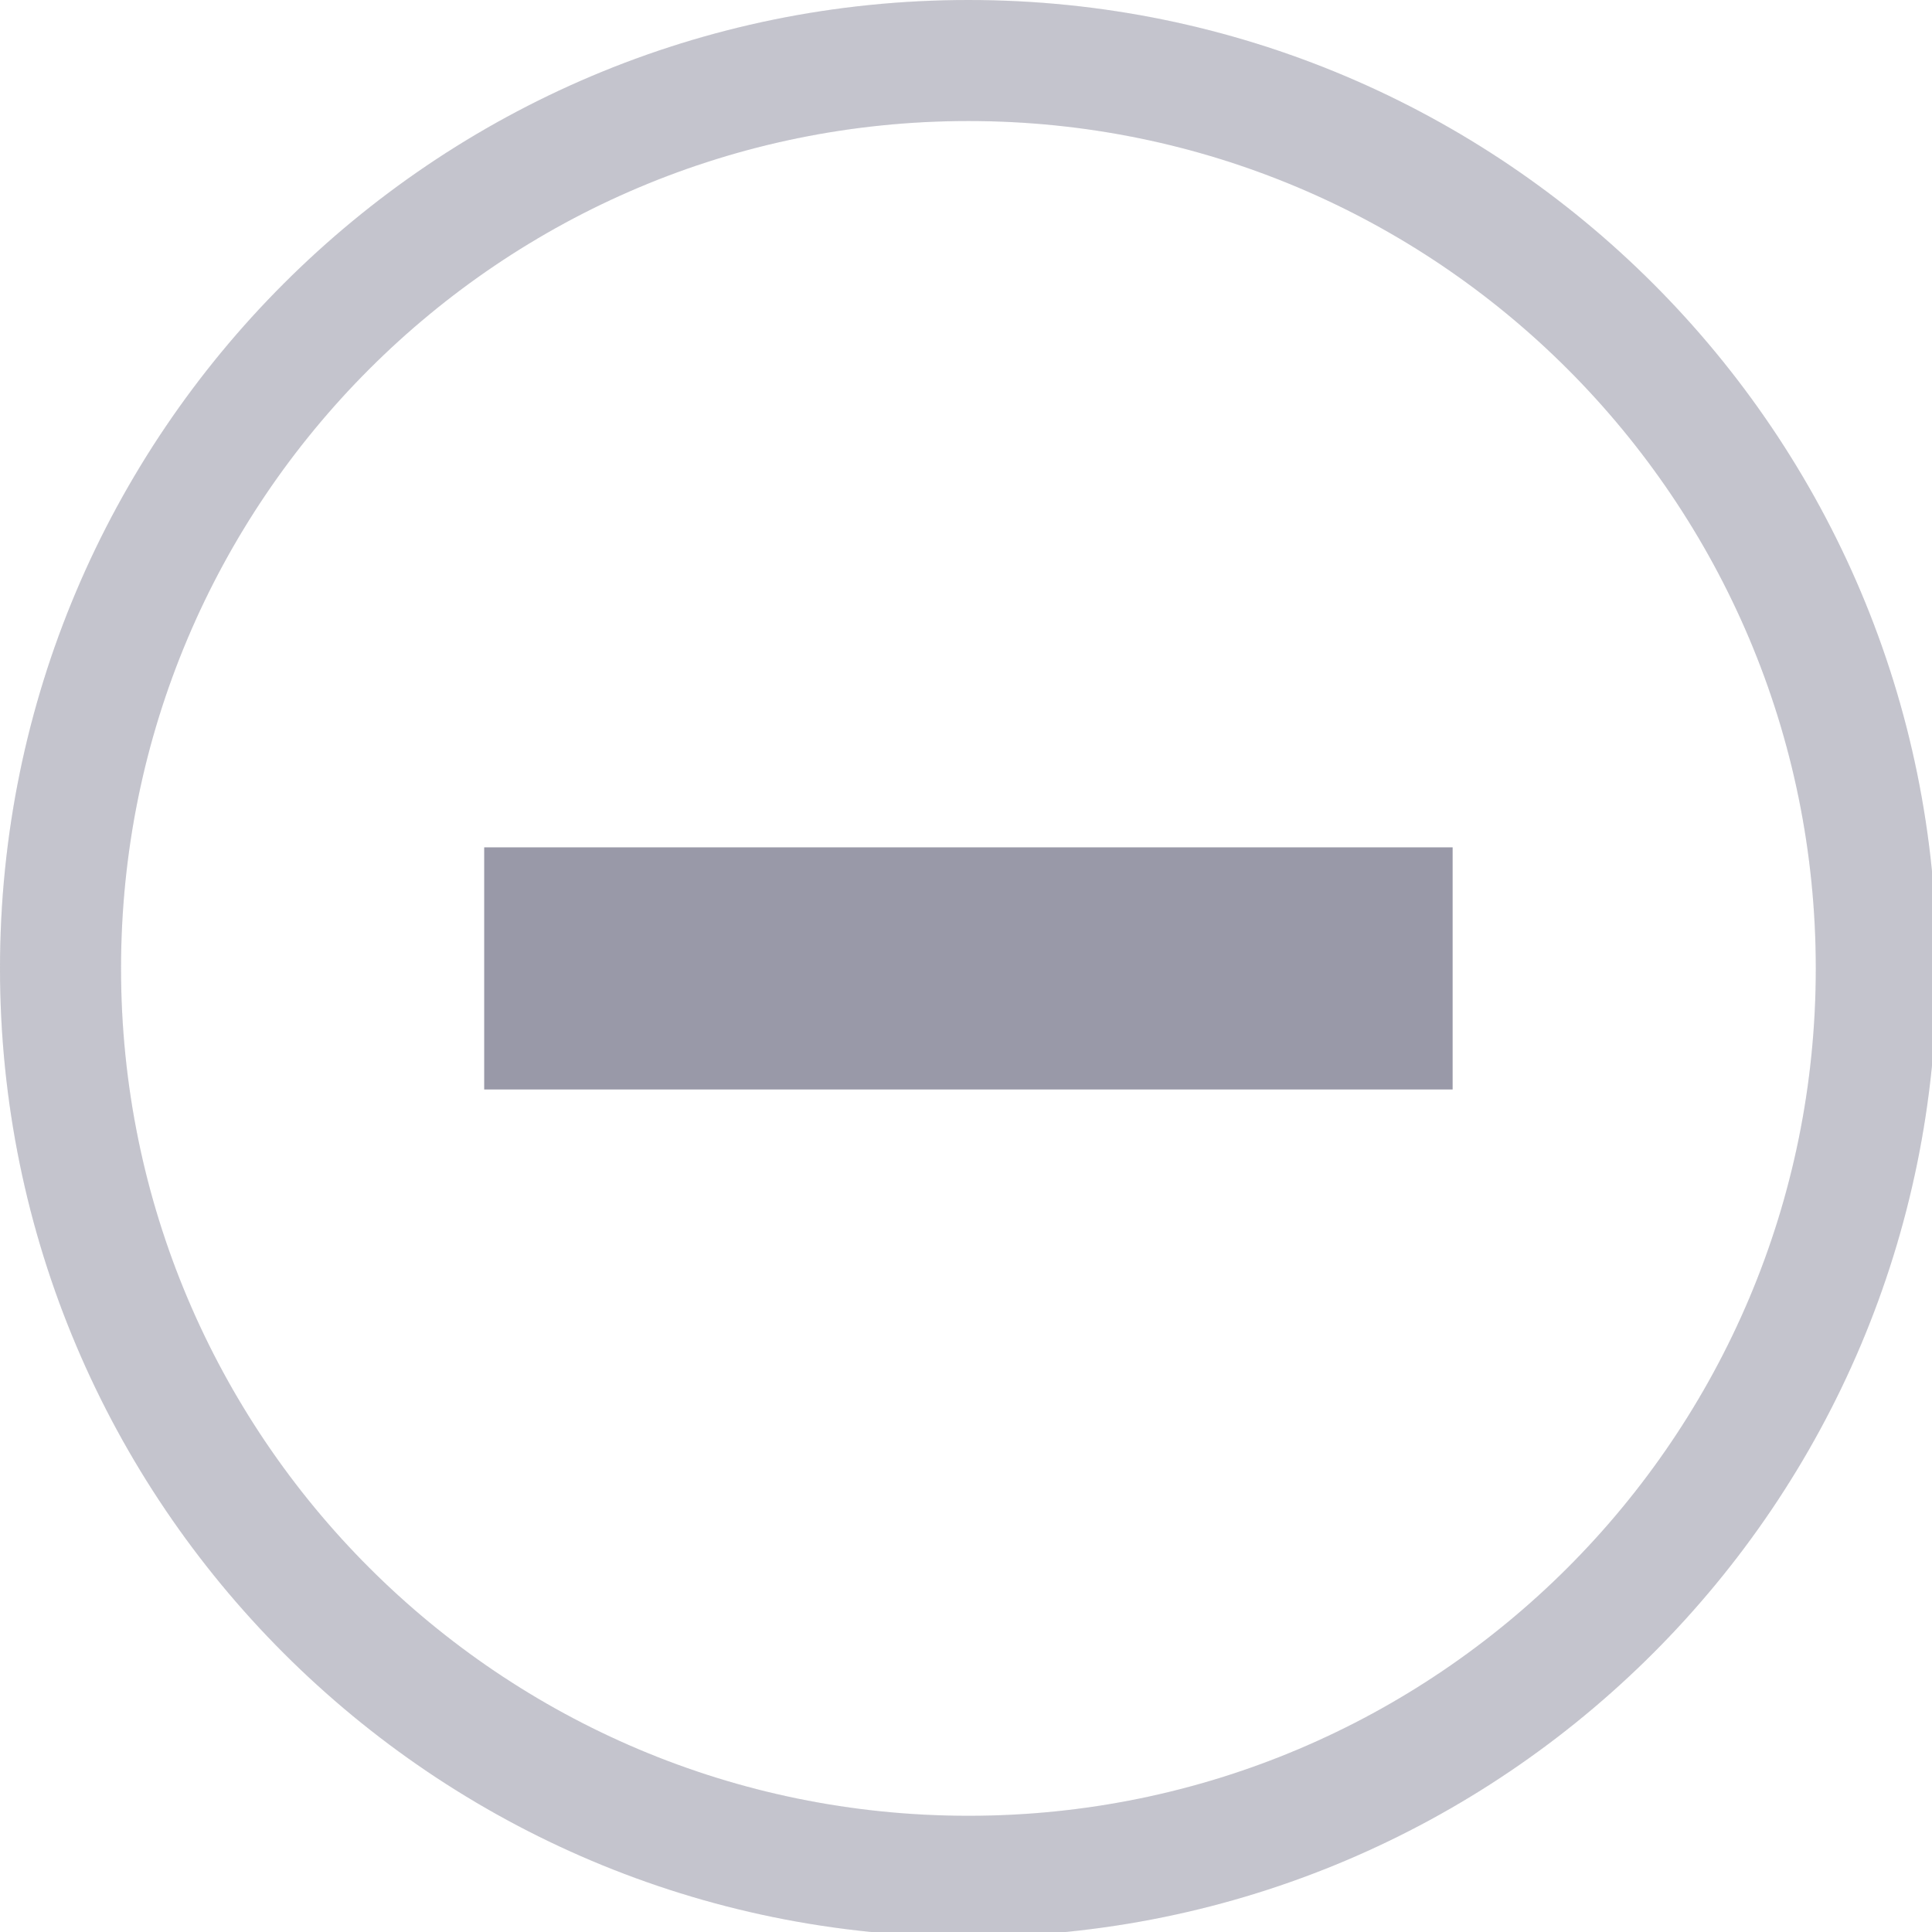
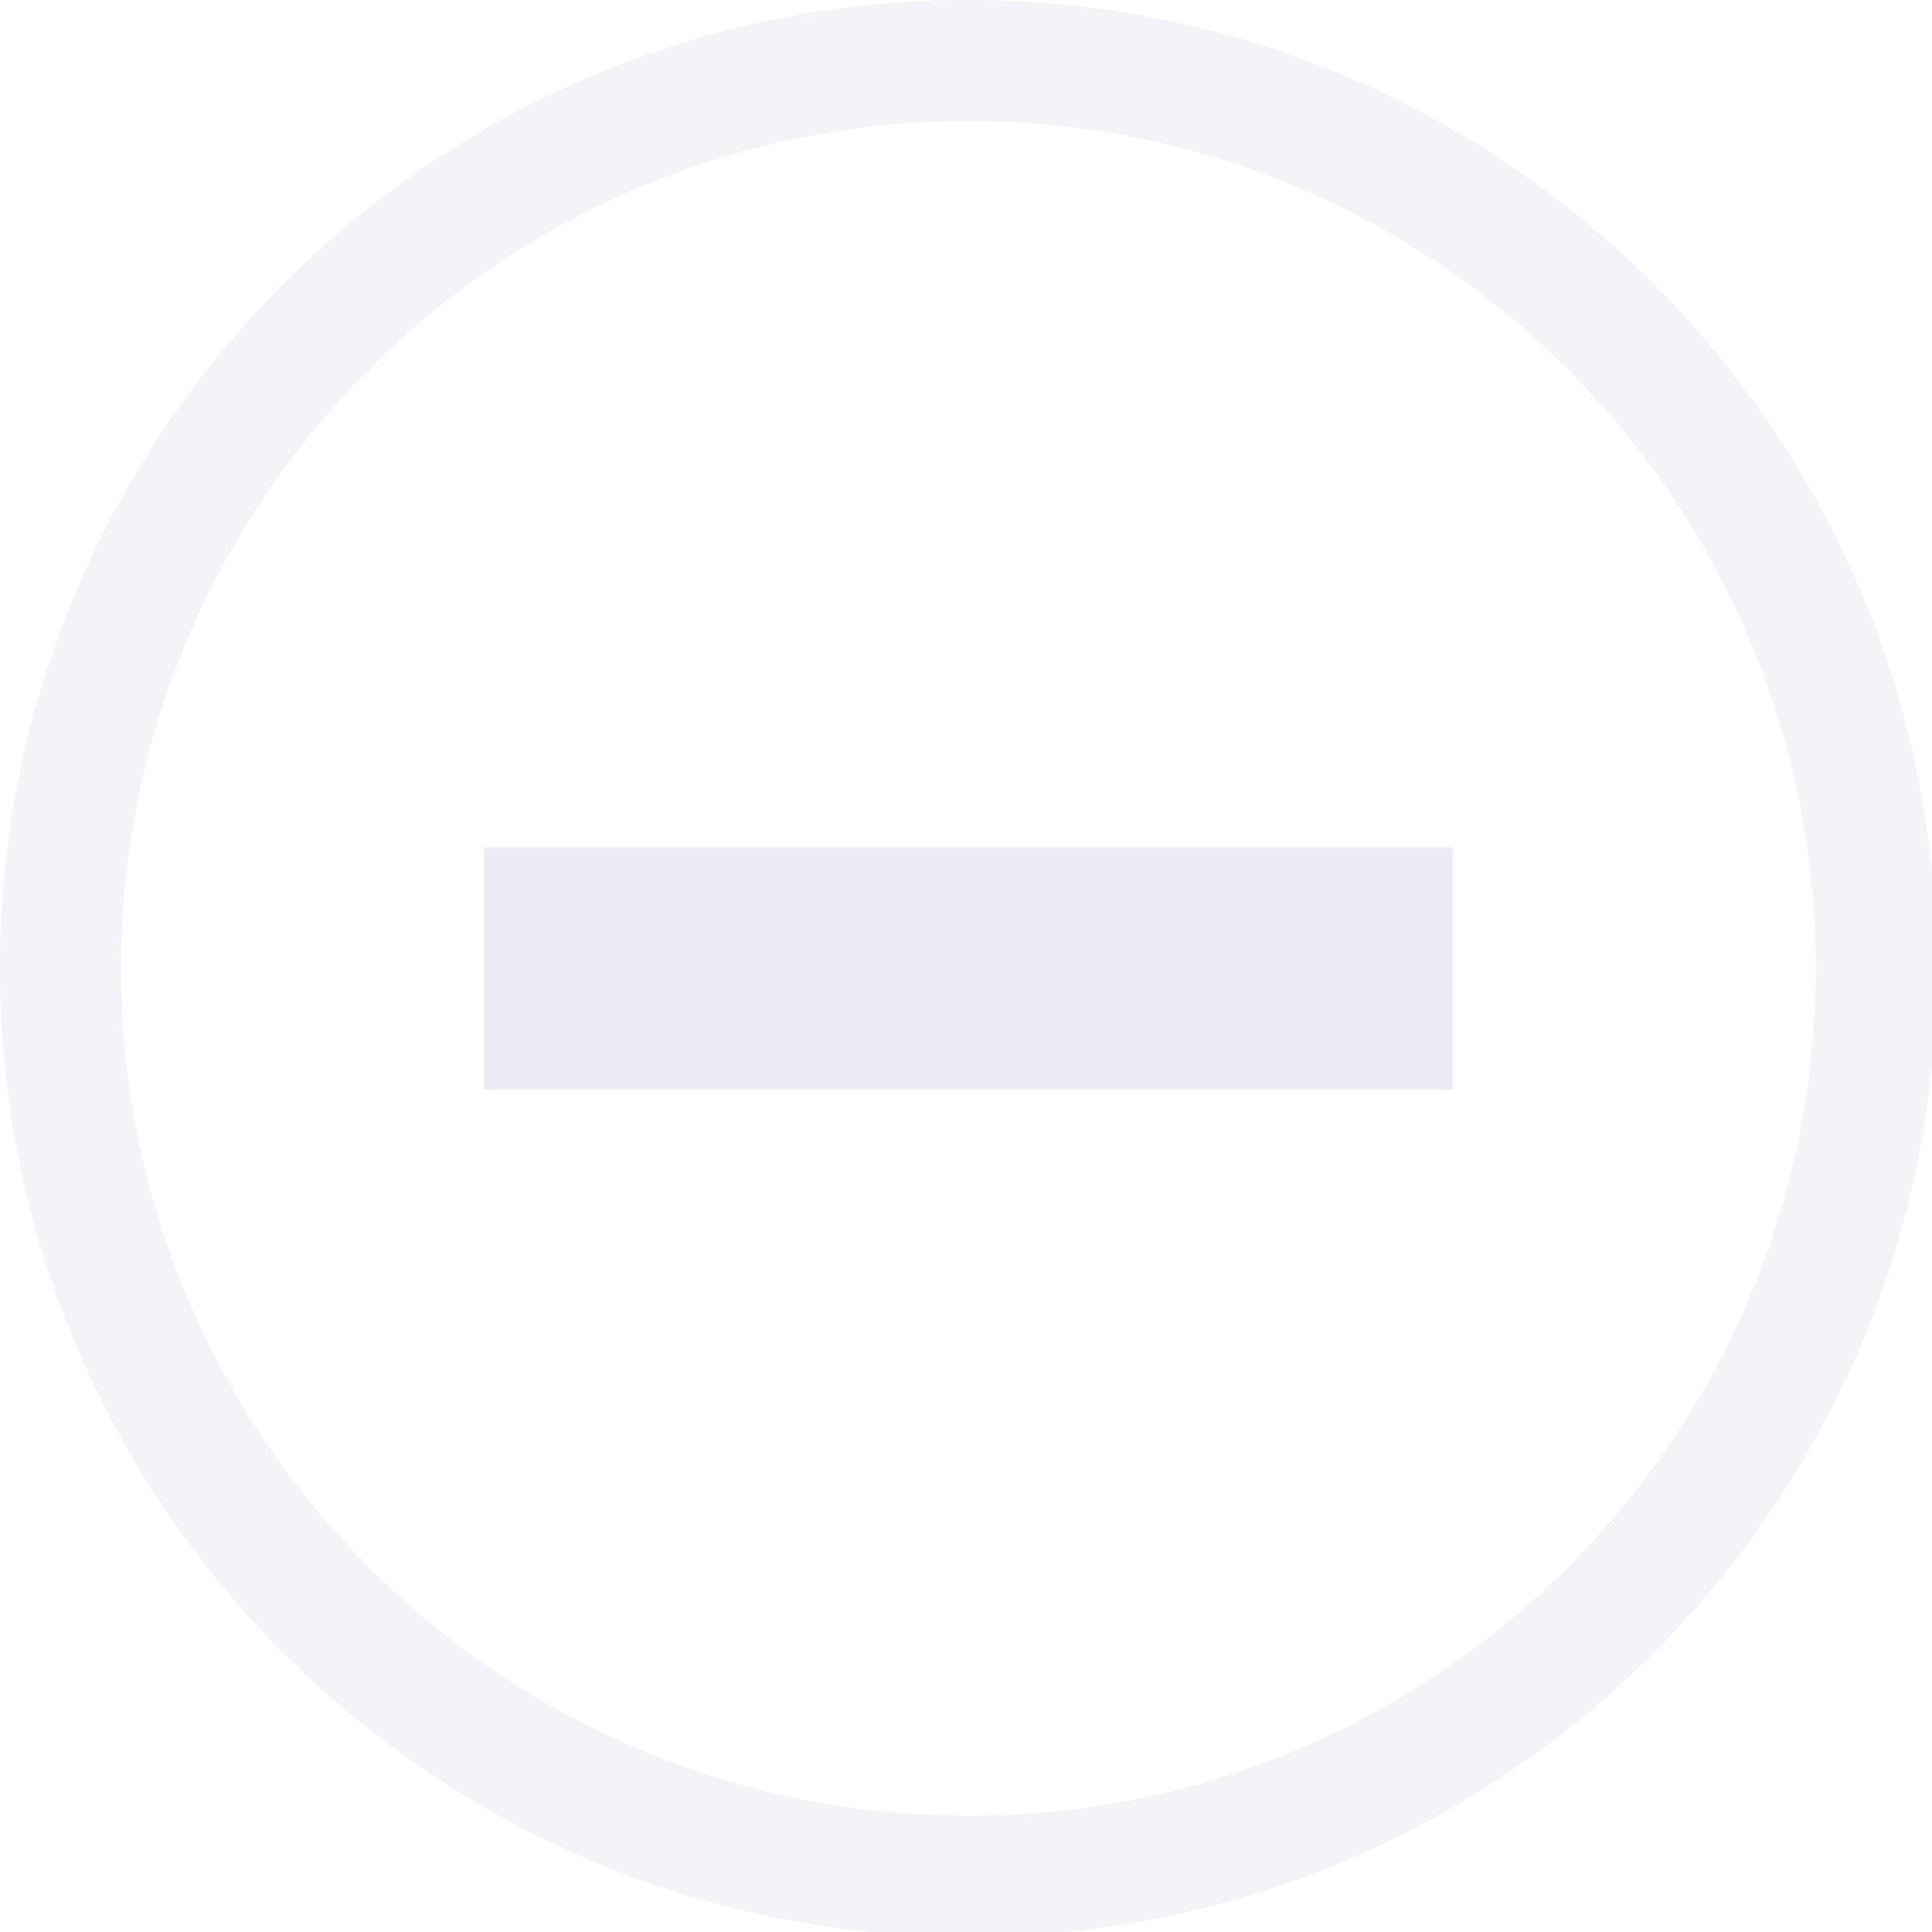
<svg xmlns="http://www.w3.org/2000/svg" width="133pt" height="133pt" viewBox="0 0 133 133" version="1.1">
  <g id="surface1">
-     <path style=" stroke:none;fill-rule:nonzero;fill:#9999a8;fill-opacity:0.5;" d="M 66.668 0 C 29.852 0 0 29.852 0 66.668 C 0 103.484 29.852 133.332 66.668 133.332 C 103.484 133.332 133.332 103.484 133.332 66.668 C 133.332 29.852 103.484 0 66.668 0 Z M 66.668 8.332 C 98.895 8.332 125 34.441 125 66.668 C 125 98.895 98.895 125 66.668 125 C 34.441 125 8.332 98.895 8.332 66.668 C 8.332 34.441 34.441 8.332 66.668 8.332 Z M 66.668 8.332 " />
-     <path style=" stroke:none;fill-rule:nonzero;fill:#9999a8;fill-opacity:0.15;" d="M 66.668 0 C 29.852 0 0 29.852 0 66.668 C 0 103.484 29.852 133.332 66.668 133.332 C 103.484 133.332 133.332 103.484 133.332 66.668 C 133.332 29.852 103.484 0 66.668 0 Z M 66.668 8.332 C 98.895 8.332 125 34.441 125 66.668 C 125 98.895 98.895 125 66.668 125 C 34.441 125 8.332 98.895 8.332 66.668 C 8.332 34.441 34.441 8.332 66.668 8.332 Z M 66.668 8.332 " />
-     <path style=" stroke:none;fill-rule:nonzero;fill:#9999a8;fill-opacity:1;" d="M 33.332 58.332 L 100 58.332 L 100 75 L 33.332 75 Z M 33.332 58.332 " />
+     <path style=" stroke:none;fill-rule:nonzero;fill:#EBEBF5;fill-opacity:0.5;" d="M 66.668 0 C 29.852 0 0 29.852 0 66.668 C 0 103.484 29.852 133.332 66.668 133.332 C 103.484 133.332 133.332 103.484 133.332 66.668 C 133.332 29.852 103.484 0 66.668 0 Z M 66.668 8.332 C 98.895 8.332 125 34.441 125 66.668 C 125 98.895 98.895 125 66.668 125 C 34.441 125 8.332 98.895 8.332 66.668 C 8.332 34.441 34.441 8.332 66.668 8.332 Z M 66.668 8.332 " />
+     <path style=" stroke:none;fill-rule:nonzero;fill:#EBEBF5;fill-opacity:0.15;" d="M 66.668 0 C 29.852 0 0 29.852 0 66.668 C 0 103.484 29.852 133.332 66.668 133.332 C 103.484 133.332 133.332 103.484 133.332 66.668 C 133.332 29.852 103.484 0 66.668 0 Z M 66.668 8.332 C 98.895 8.332 125 34.441 125 66.668 C 125 98.895 98.895 125 66.668 125 C 34.441 125 8.332 98.895 8.332 66.668 C 8.332 34.441 34.441 8.332 66.668 8.332 Z M 66.668 8.332 " />
+     <path style=" stroke:none;fill-rule:nonzero;fill:#ebebf5;fill-opacity:1;" d="M 33.332 58.332 L 100 58.332 L 100 75 L 33.332 75 Z M 33.332 58.332 " />
  </g>
</svg>
